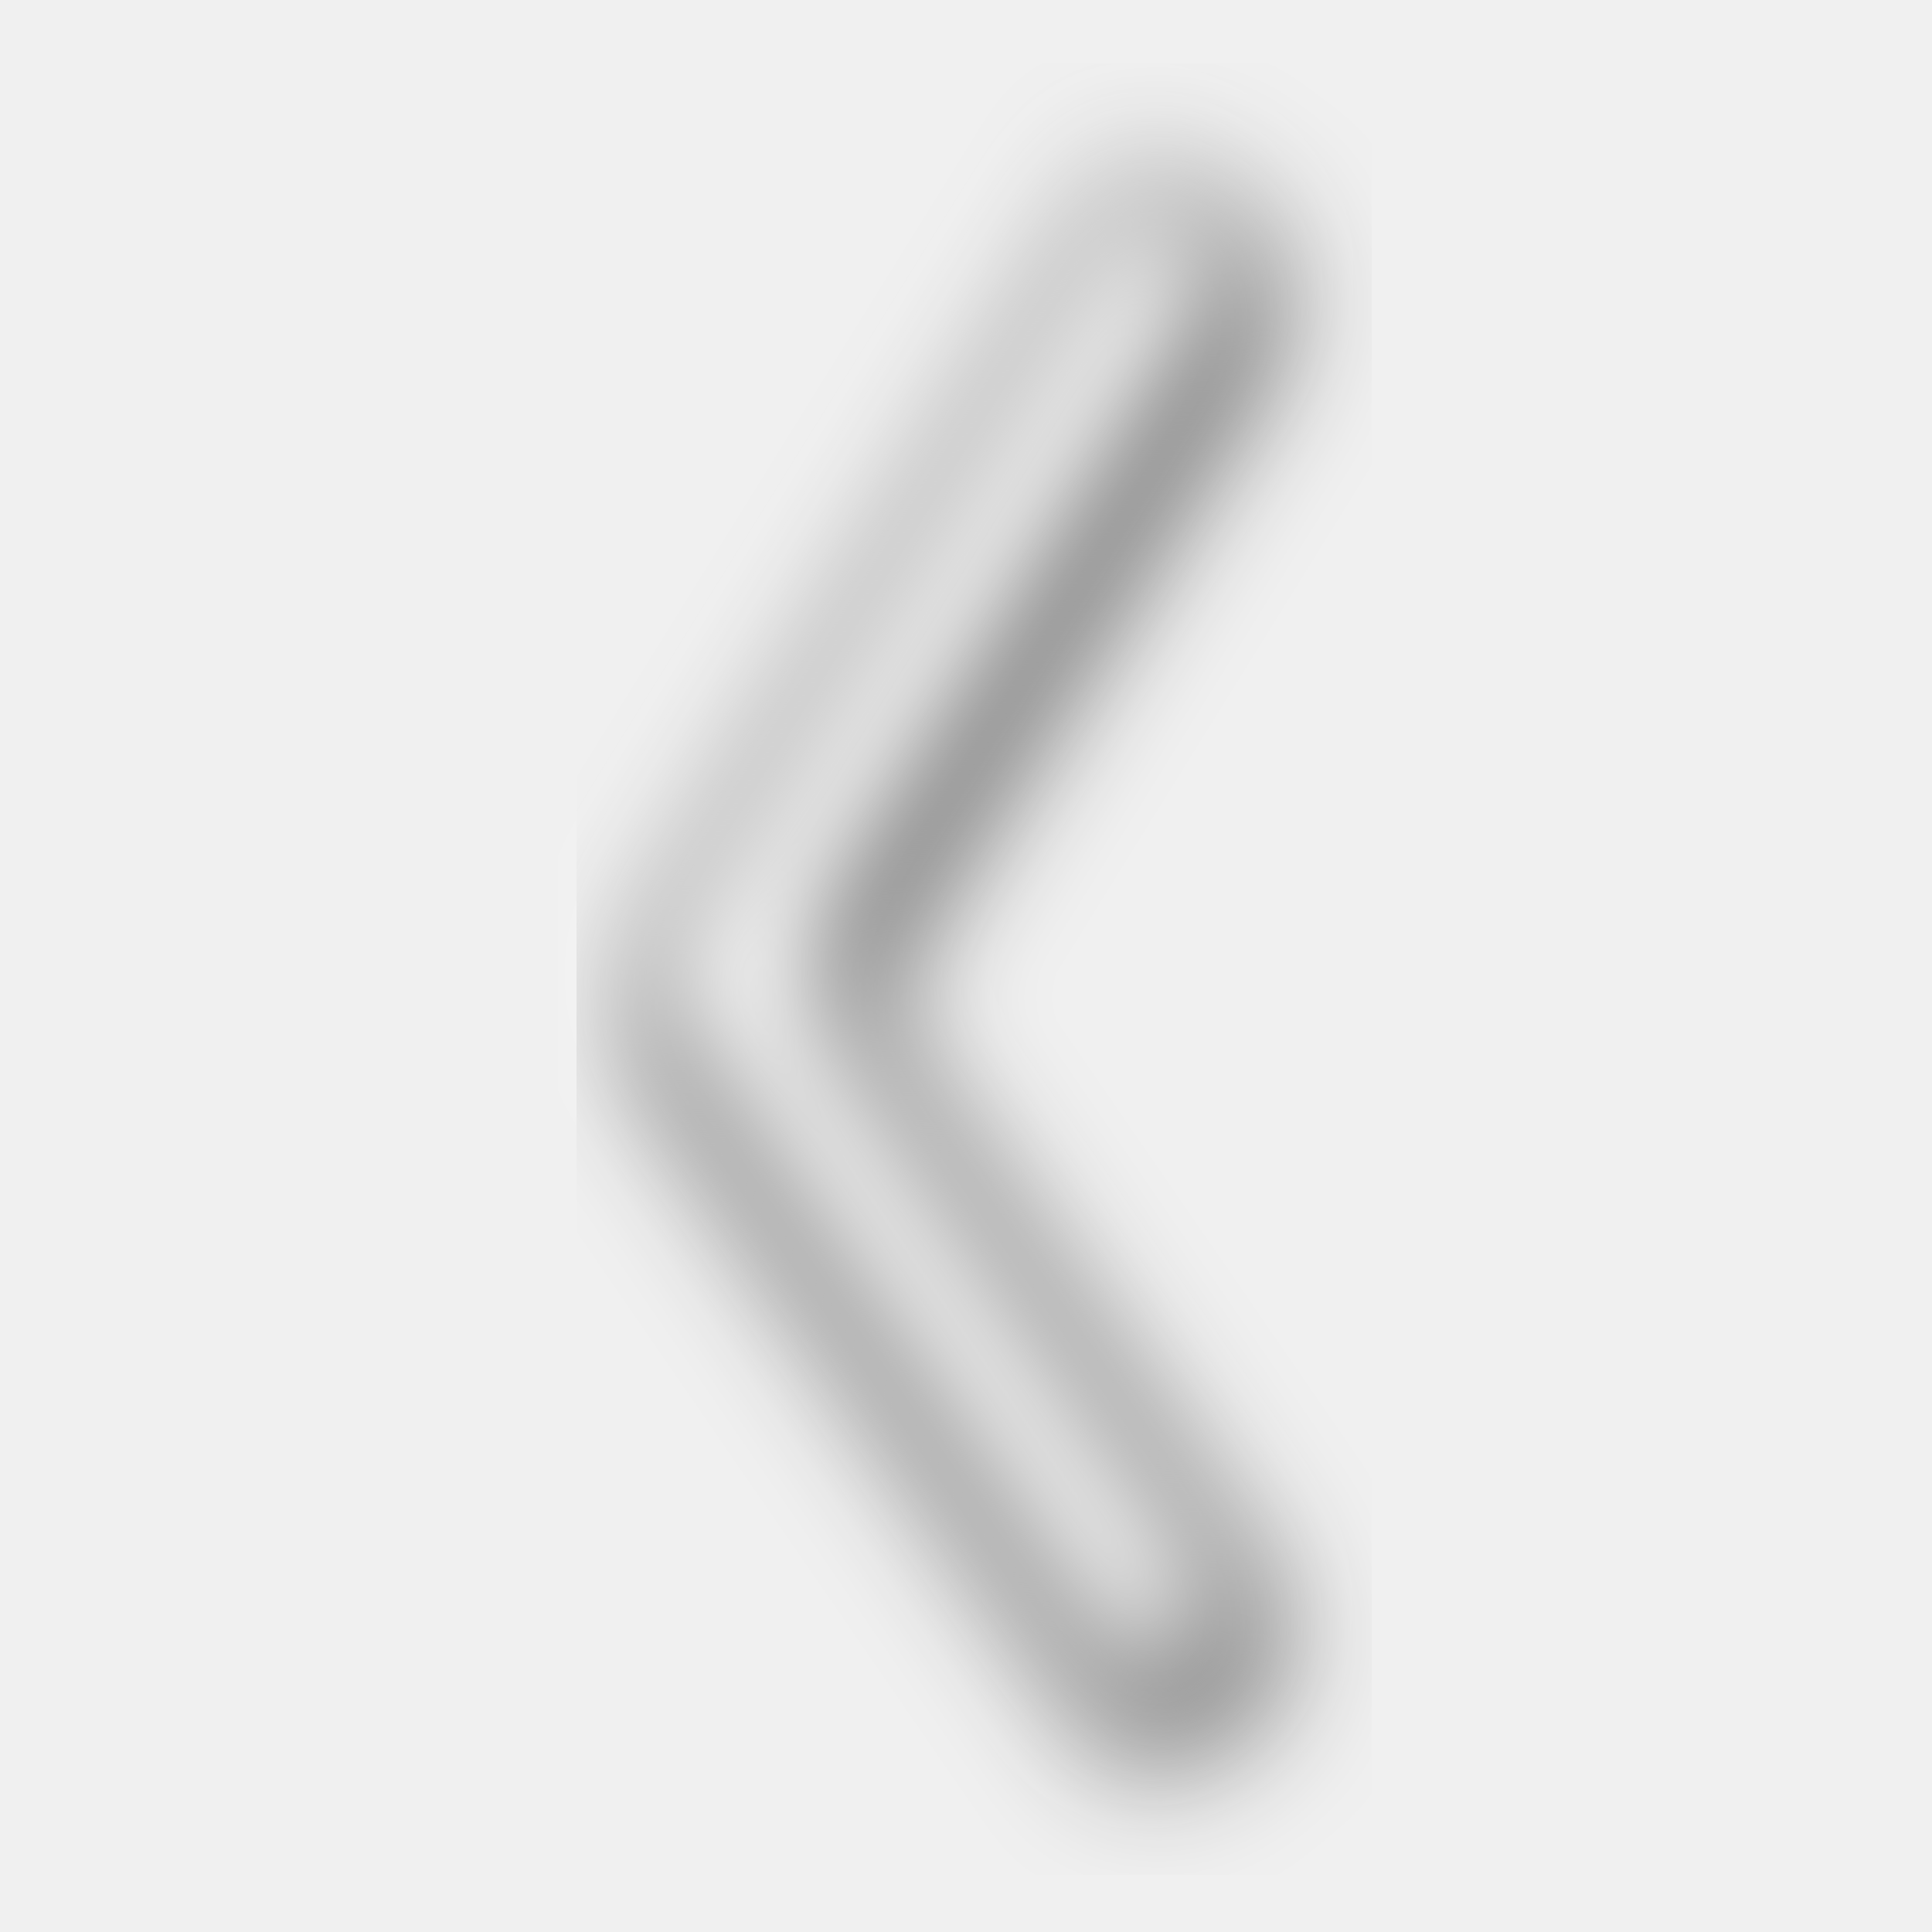
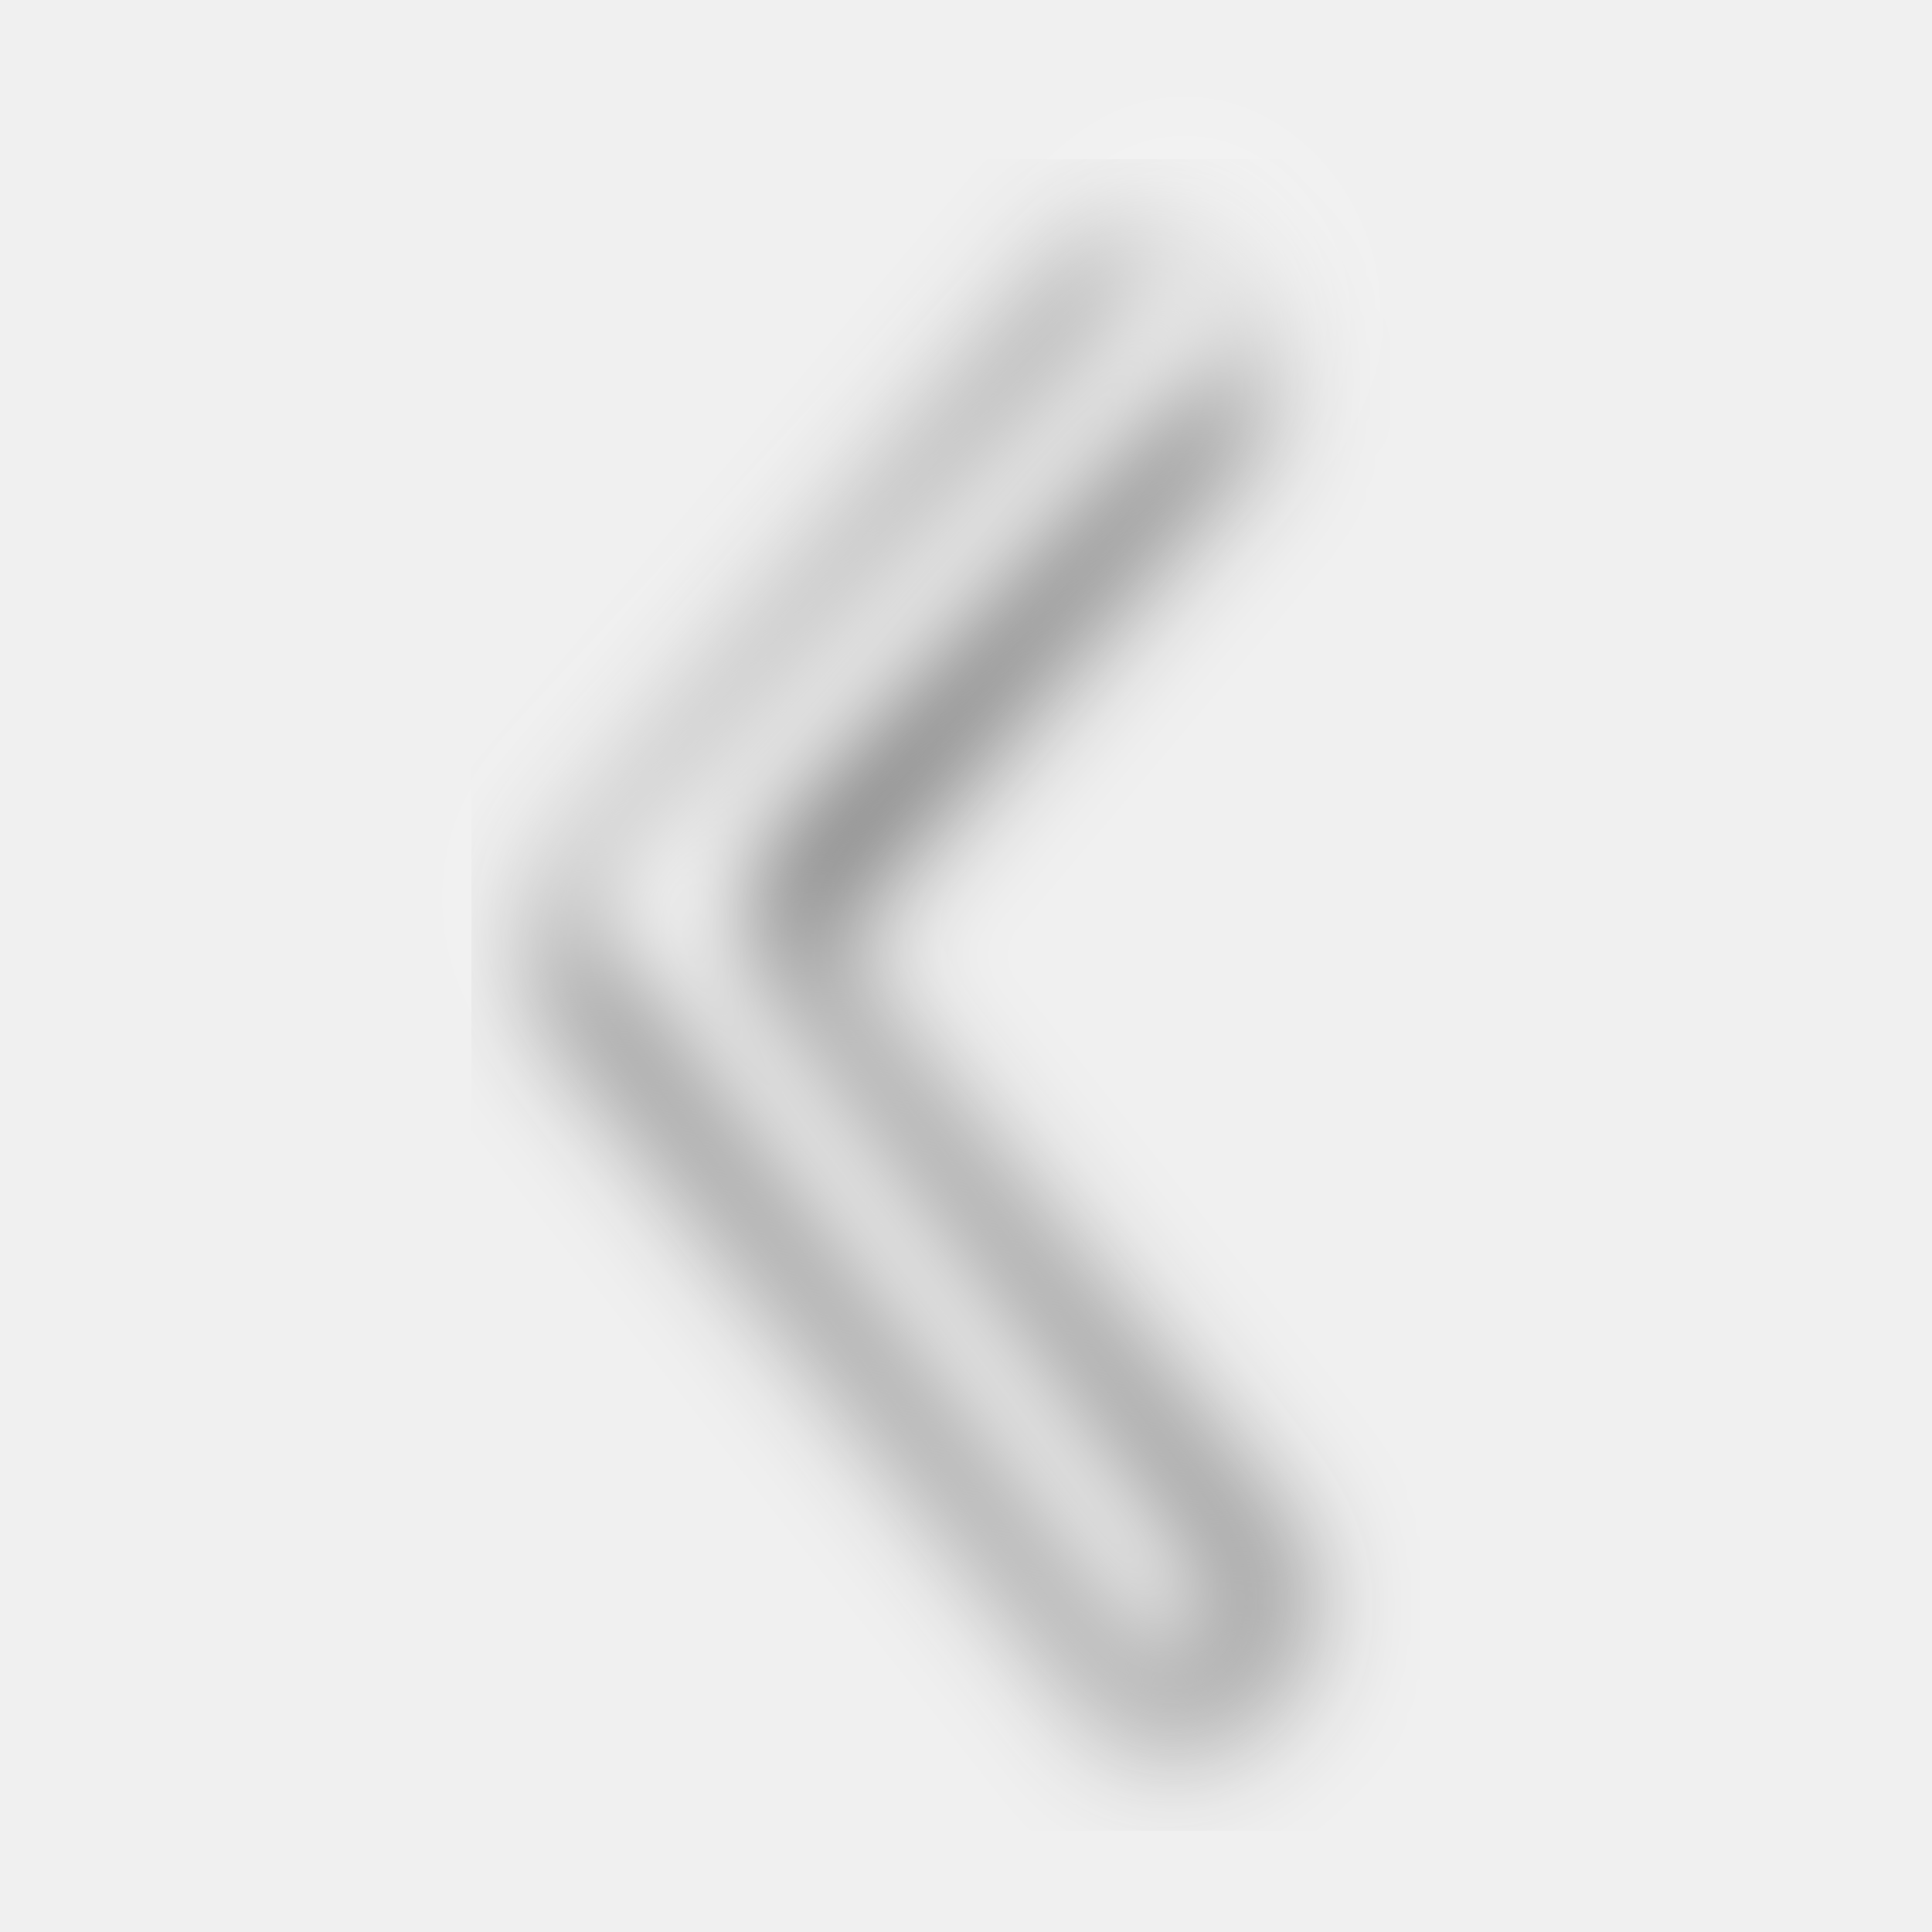
<svg xmlns="http://www.w3.org/2000/svg" width="32px" height="32px" id="svg3106" version="1.1">
  <defs id="defs3108">
    <filter id="filter4017" x="-0.327" width="1.655" y="-0.117" height="1.235">
      <feGaussianBlur stdDeviation="1.564" id="feGaussianBlur4019" />
    </filter>
    <filter color-interpolation-filters="sRGB" id="filter4017-0" x="-0.327" width="1.655" y="-0.117" height="1.235">
      <feGaussianBlur stdDeviation="1.564" id="feGaussianBlur4019-4" />
    </filter>
+     <filter color-interpolation-filters="sRGB" id="filter4017-0-9" x="-0.327" width="1.655" y="-0.117" height="1.235">
+       <feGaussianBlur stdDeviation="1.564" id="feGaussianBlur4019-4-9" />
+     </filter>
+     <filter color-interpolation-filters="sRGB" id="filter4017-2" x="-0.327" width="1.655" y="-0.117" height="1.235">
+       <feGaussianBlur stdDeviation="1.564" id="feGaussianBlur4019-5" />
+     </filter>
  </defs>
  <g id="layer1">
    <text xml:space="preserve" style="font-size:40px;font-style:normal;font-weight:normal;line-height:125%;letter-spacing:0px;word-spacing:0px;fill:#000000;fill-opacity:1;stroke:none;font-family:Sans" x="-16.61" y="4.941" id="text3114">
      <tspan id="tspan3116" x="-16.61" y="4.941" />
    </text>
-     <path style="fill:none;stroke:#000000;stroke-width:4;stroke-linecap:butt;stroke-linejoin:miter;stroke-miterlimit:4;stroke-opacity:1;stroke-dasharray:none;filter:url(#filter4017)" d="M 10.161,1.262 21.627,16.451 10.194,33.268" id="path3122" transform="matrix(-0.6932723,0,0,-0.7587042,27.15728,29.16148)" />
-     <path style="fill:none;stroke:#ffffff;stroke-width:4;stroke-linecap:butt;stroke-linejoin:miter;stroke-miterlimit:4;stroke-opacity:1;stroke-dasharray:none;filter:url(#filter4017-0)" d="M 9.717,0.548 21.182,15.737 9.749,32.553" id="path3122-7" transform="matrix(-0.6932723,0,0,-0.7587042,26.54088,28.07741)" />
+     <path style="fill:none;stroke:#000000;stroke-width:4;stroke-linecap:butt;stroke-linejoin:miter;stroke-miterlimit:4;stroke-opacity:1;stroke-dasharray:none;filter:url(#filter4017)" d="M 21.11,3.028 8.359,16.804 22.045,32.562" id="path3122" transform="matrix(0.6932723,0,0,0.7587042,5.119518,2.96348)" />
+     <path style="fill:none;stroke:#ffffff;stroke-width:4;stroke-linecap:butt;stroke-linejoin:miter;stroke-miterlimit:4;stroke-opacity:1;stroke-dasharray:none;filter:url(#filter4017-0)" d="M 22.34,1.489 7.786,15.737 21.729,32.671" id="path3122-7" transform="matrix(0.6932723,0,0,0.7587042,5.119518,2.96348)" />
  </g>
</svg>
